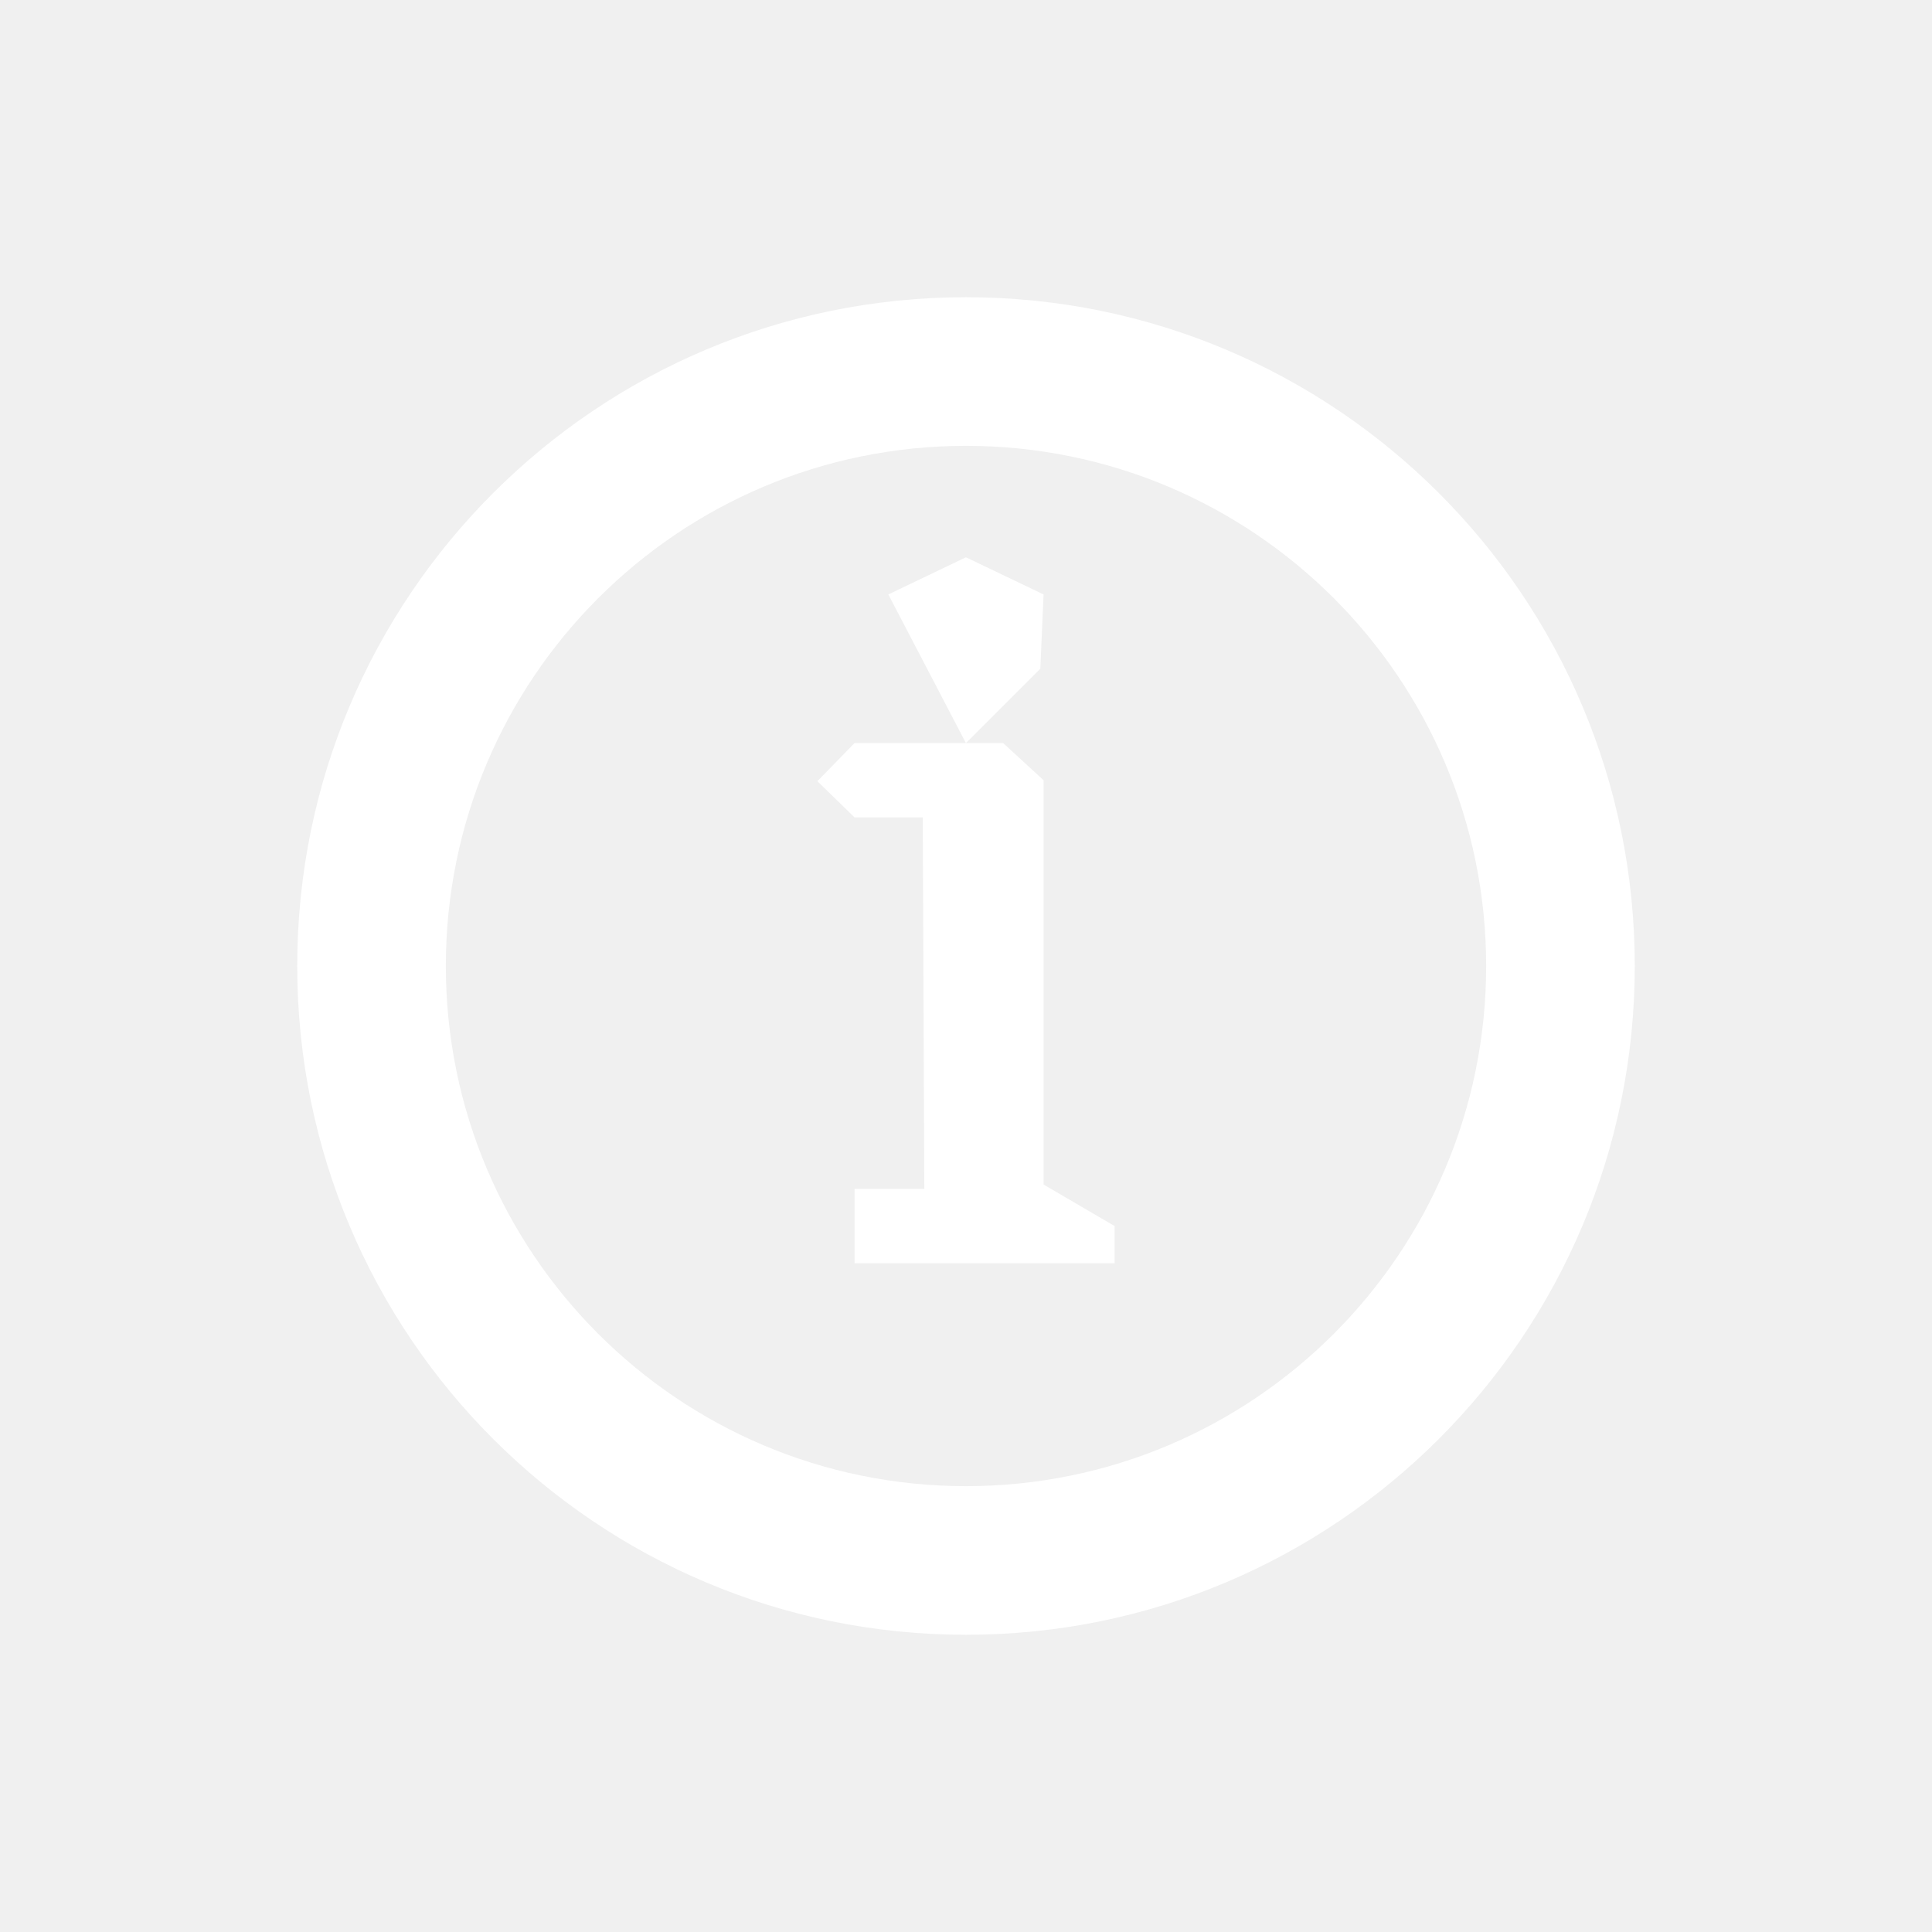
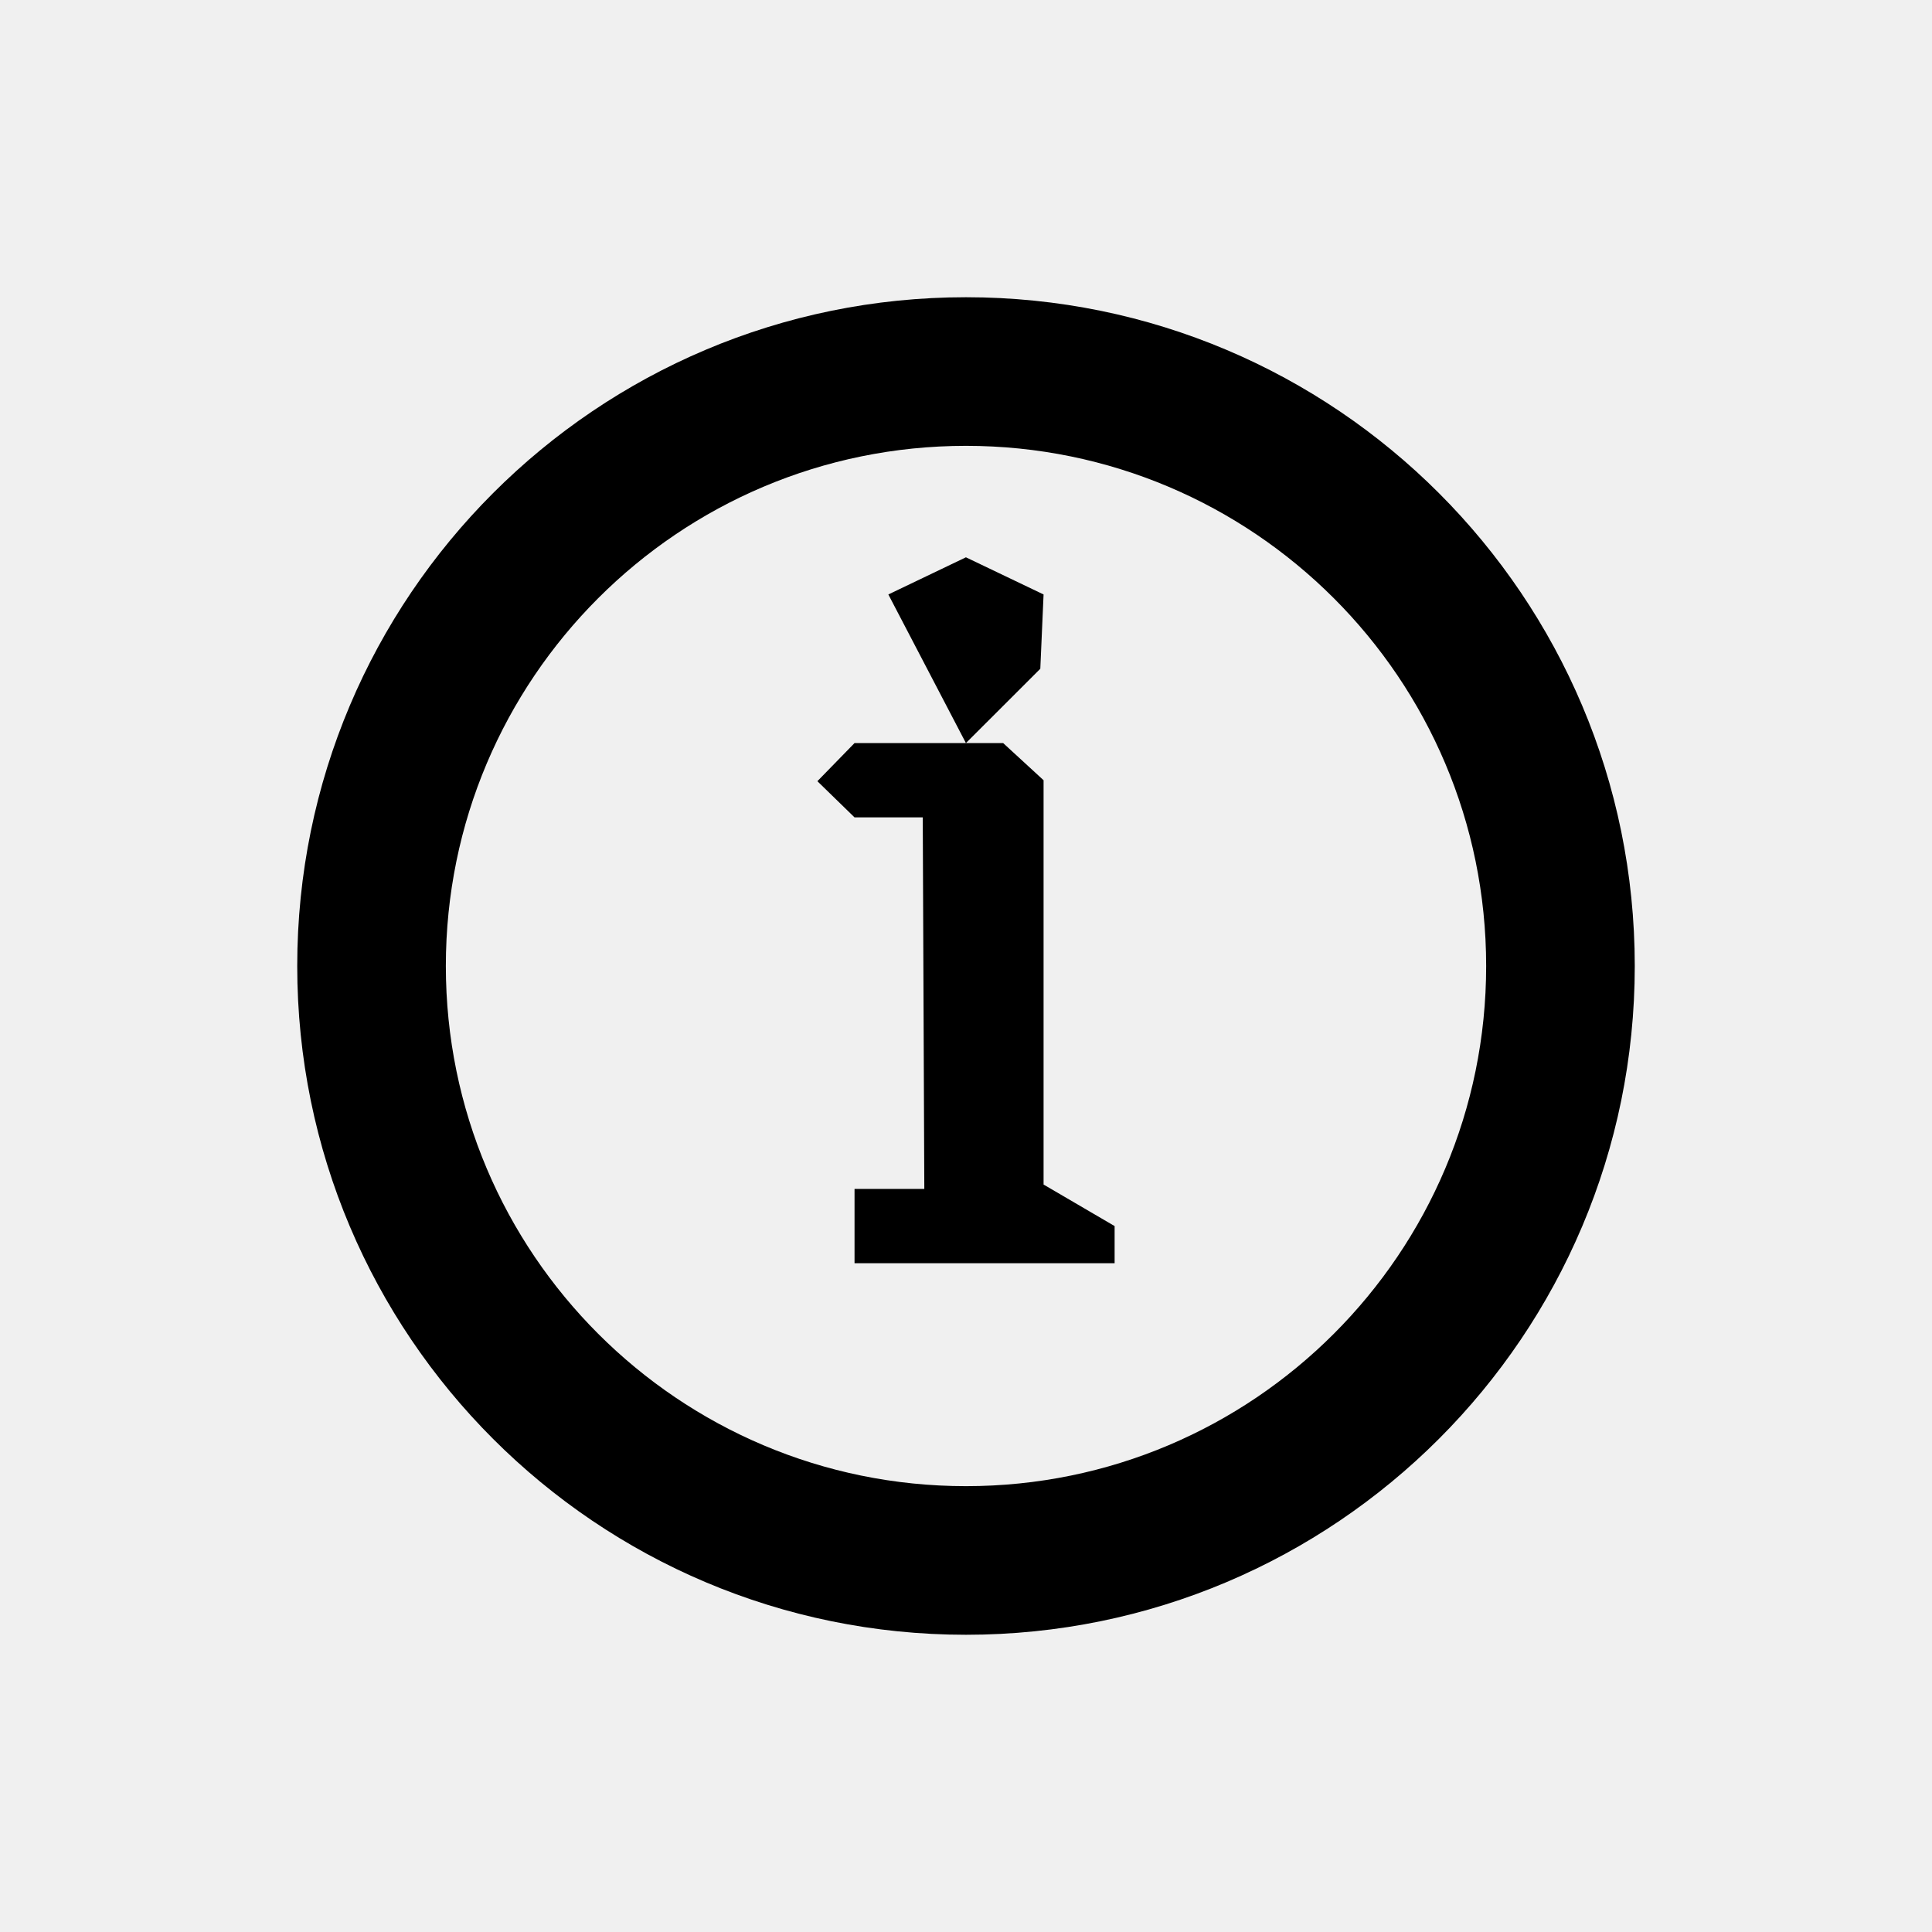
<svg xmlns="http://www.w3.org/2000/svg" width="26px" height="26px" viewBox="0 0 26 26" version="1.1">
  <defs />
-   <g id="Elements-/-Glyphs" stroke="none" stroke-width="1" fill="none" fill-rule="evenodd">
-     <g id="info" fill-rule="nonzero" fill="#FFFFFF">
+   <g id="Glyphs" stroke="none" stroke-width="1" fill="none" fill-rule="evenodd">
+     <g id="info" fill-rule="nonzero" fill="#000">
      <path d="M13,22 C8.029,22 4,17.971 4,13 C4,8.029 8.029,4 13,4 C17.971,4 22,8.029 22,13 C22,17.971 17.971,22 13,22 Z M13,20 C16.866,20 20,16.866 20,13 C20,9.134 16.866,6 13,6 C9.134,6 6,9.134 6,13 C6,16.866 9.134,20 13,20 Z M12.999,10 L11.955,8 L12.999,7.5 L14.044,8 L14,9 L12.999,10 Z M14.044,15.941 L15,16.5 L15,17 L11.5,17 L11.5,16 L12.439,16 L12.418,11 L11.5,11 L11,10.513 L11.5,10 L13.5,10 L14.044,10.5 L14.044,15.941 Z" id="Oval-8" />
    </g>
  </g>
</svg>
